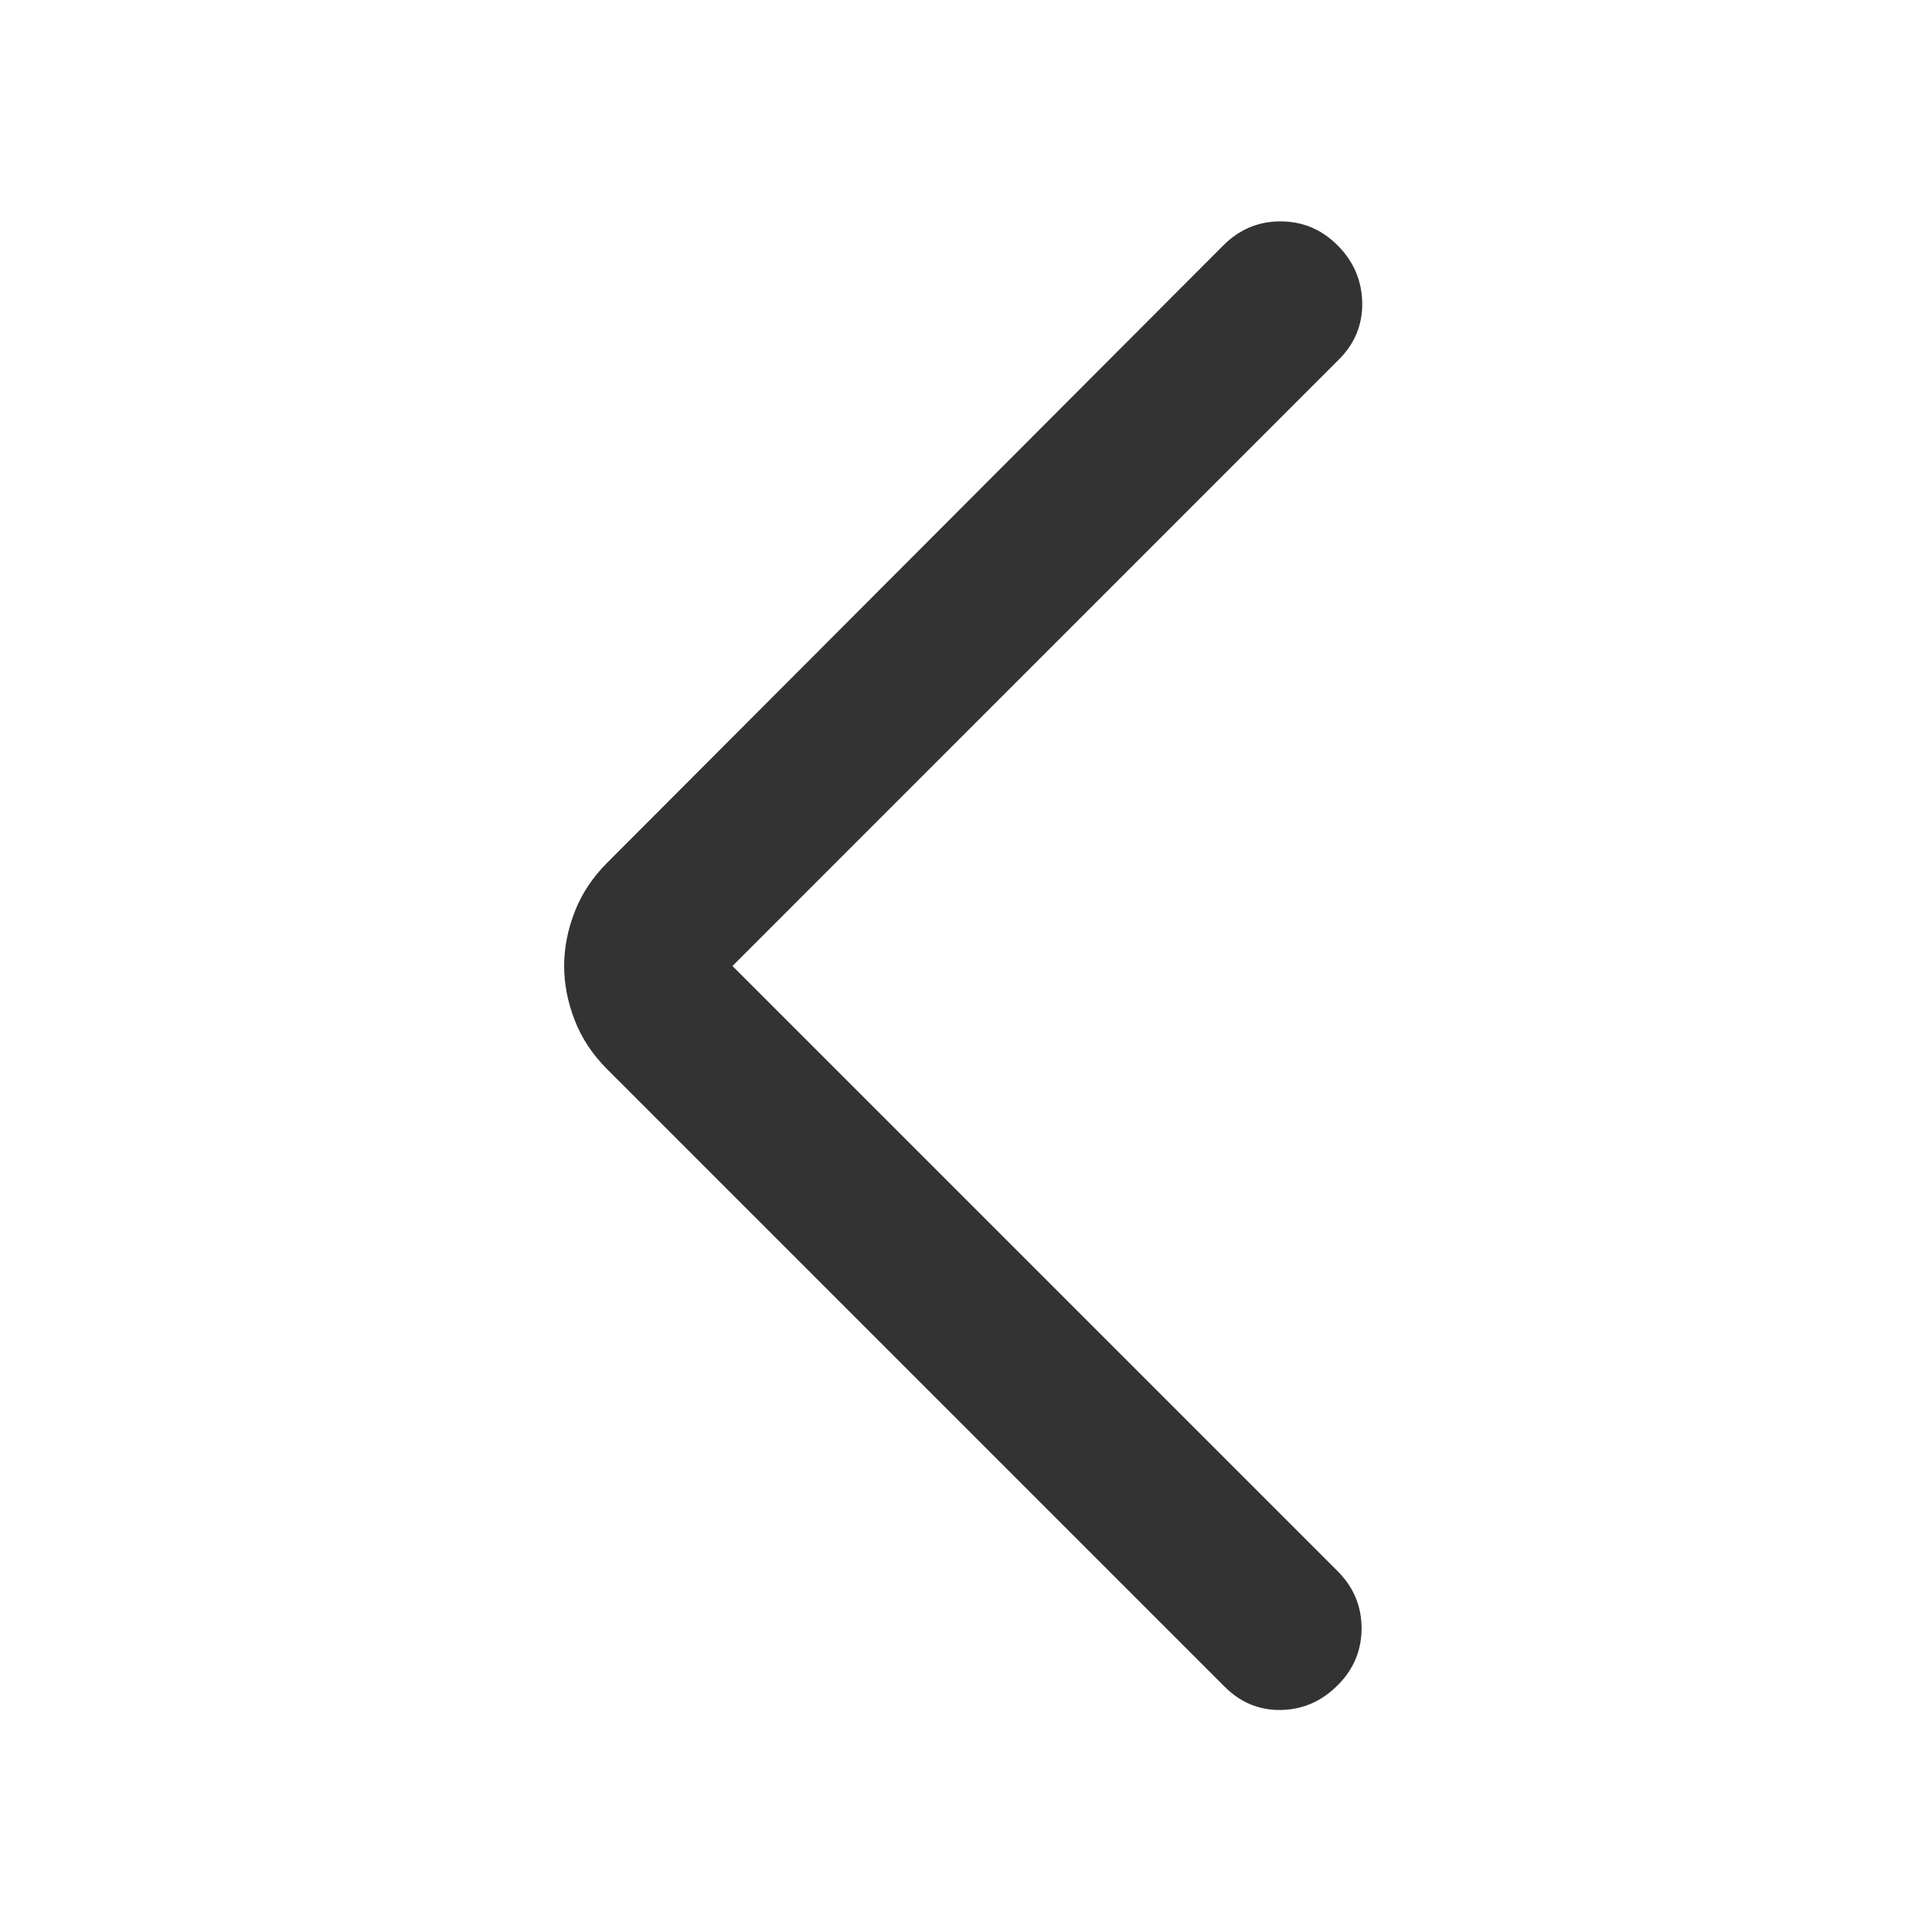
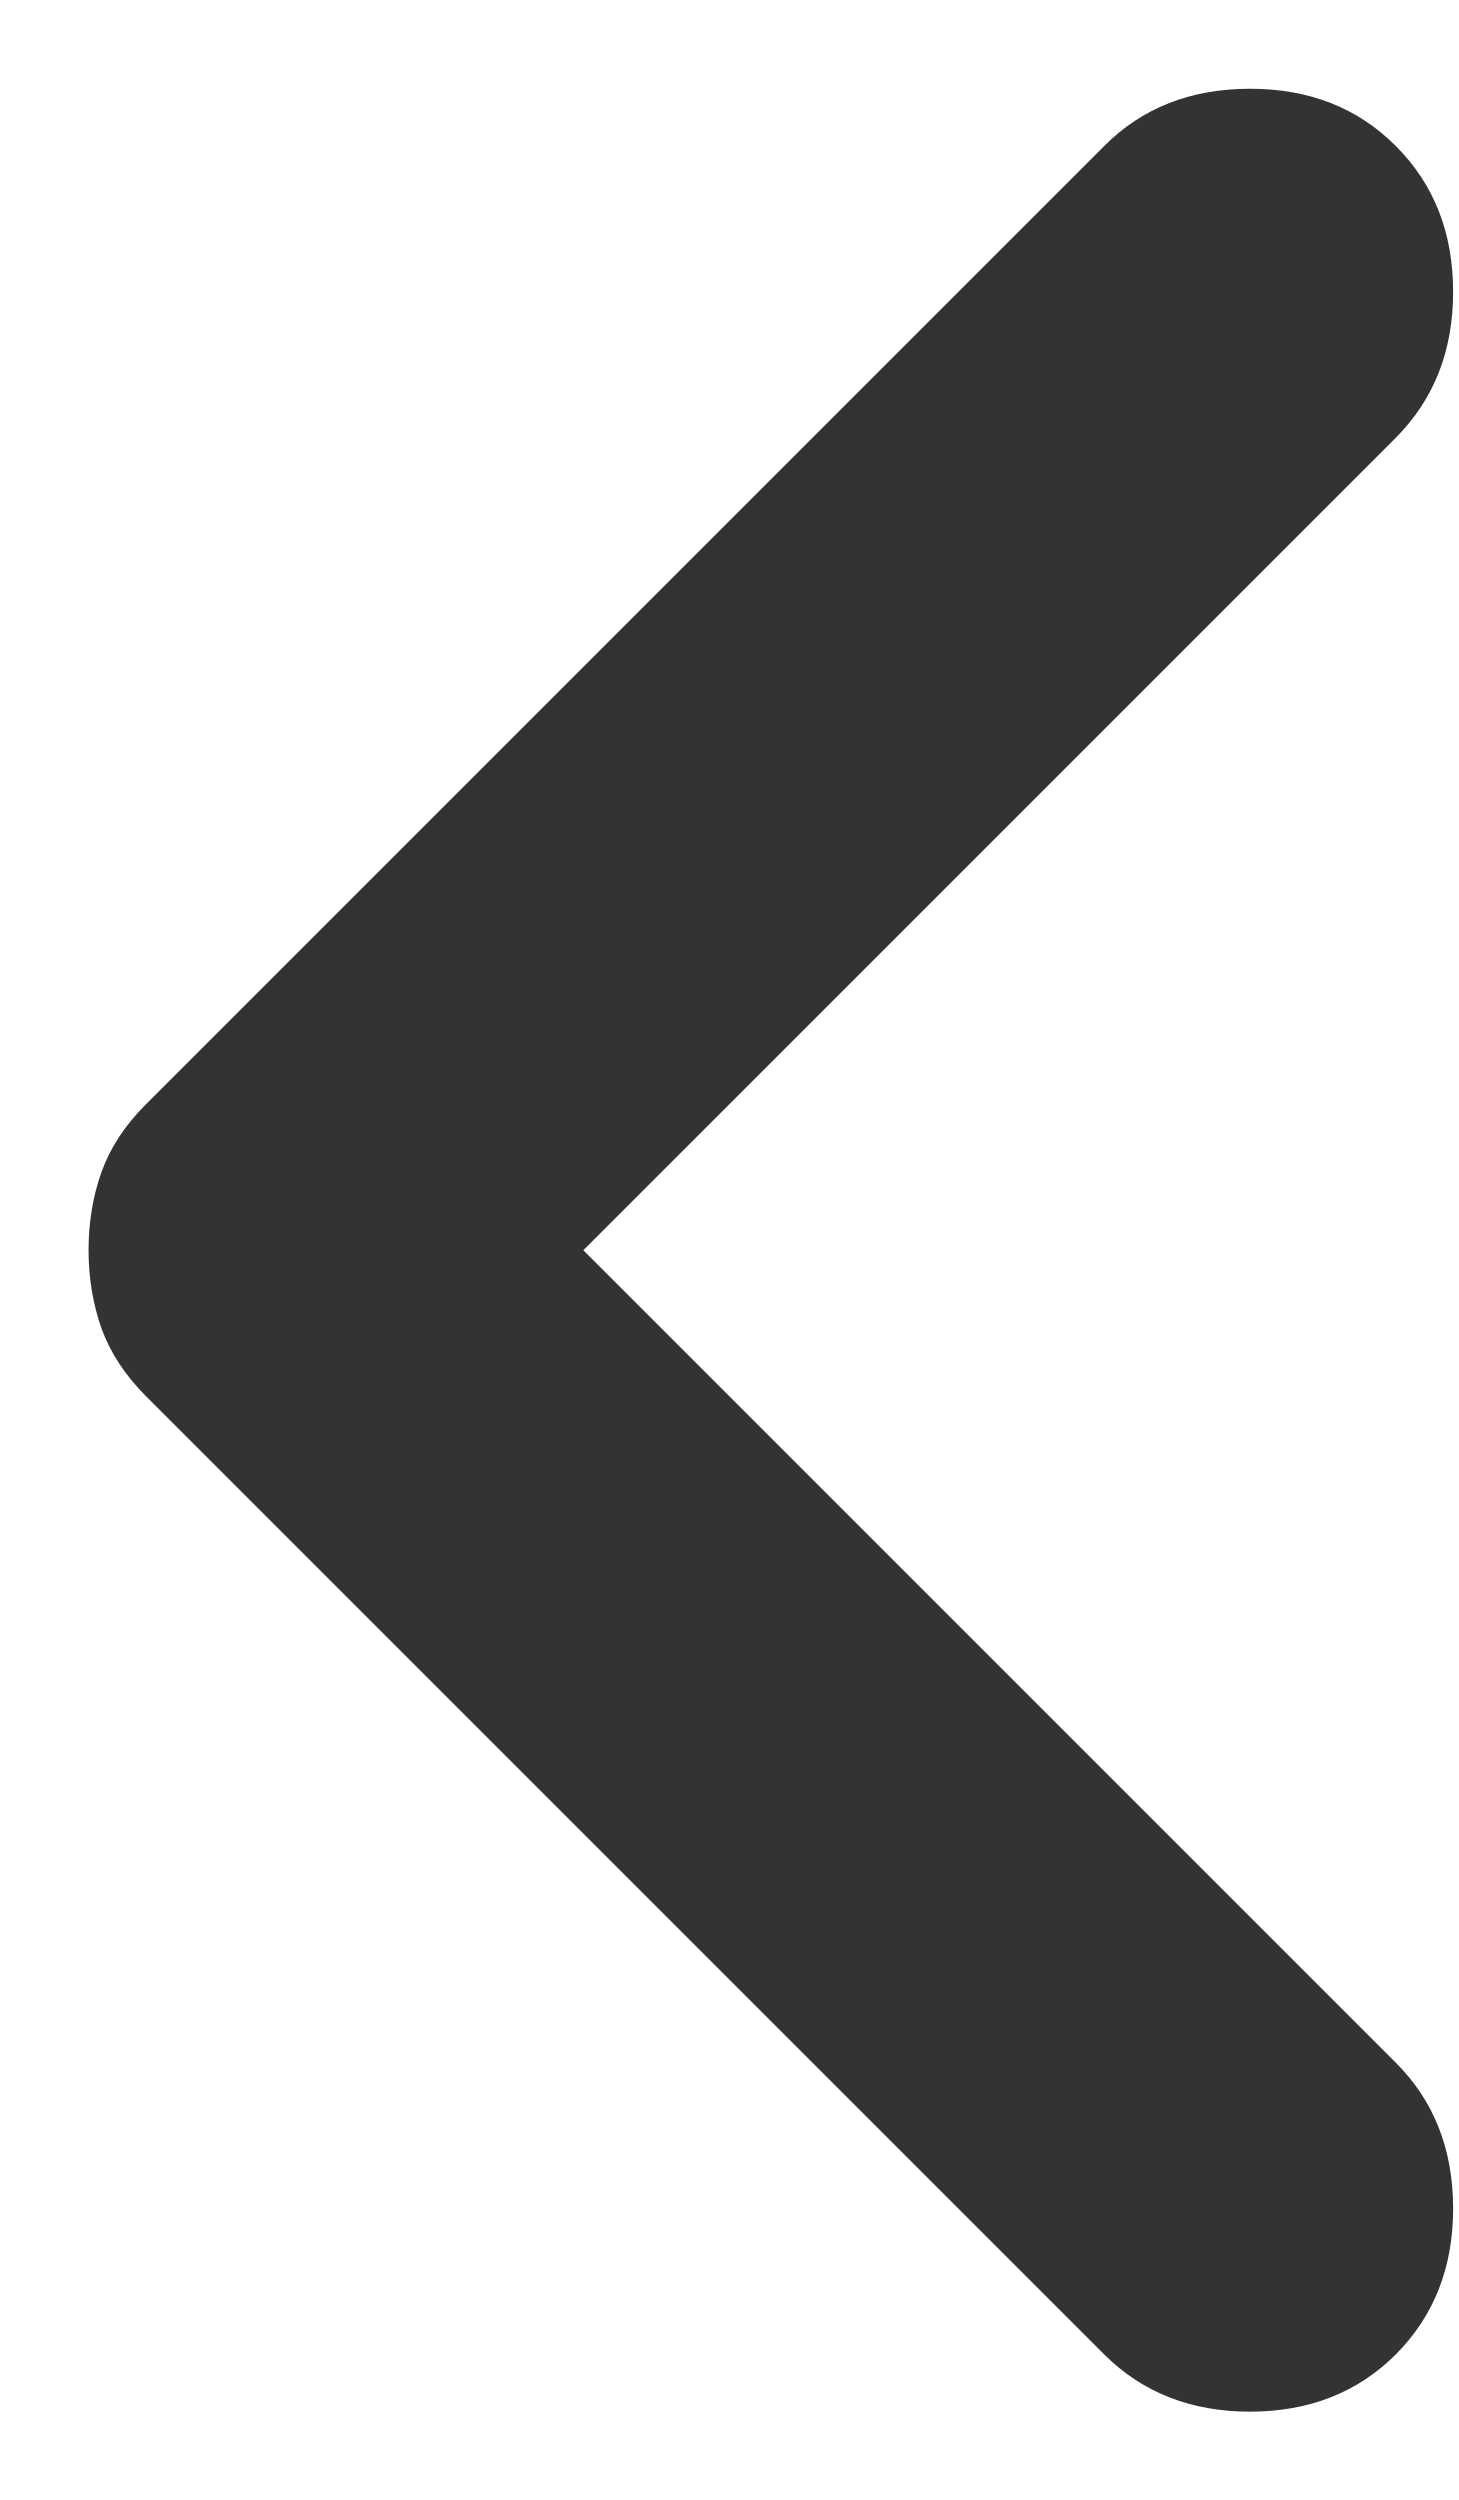
- <svg xmlns="http://www.w3.org/2000/svg" width="24" height="24" viewBox="0 0 24 24" fill="none">
-   <path d="M9.099 12L16.631 4.467C16.83 4.269 16.927 4.032 16.922 3.758C16.916 3.483 16.815 3.247 16.616 3.048C16.417 2.849 16.181 2.75 15.906 2.75C15.632 2.75 15.396 2.849 15.197 3.048L7.541 10.719C7.36 10.9 7.226 11.103 7.139 11.327C7.052 11.551 7.008 11.776 7.008 12C7.008 12.224 7.052 12.449 7.139 12.673C7.226 12.897 7.36 13.1 7.541 13.281L15.212 20.952C15.411 21.151 15.645 21.247 15.914 21.242C16.183 21.237 16.417 21.135 16.616 20.936C16.815 20.738 16.914 20.501 16.914 20.227C16.914 19.953 16.815 19.716 16.616 19.517L9.099 12Z" fill="#333333" />
+ <svg xmlns="http://www.w3.org/2000/svg" width="7" height="12" viewBox="0 0 7 12" fill="none">
+   <path d="M2.8 6.001L6.7 2.101C6.883 1.917 6.975 1.684 6.975 1.401C6.975 1.117 6.883 0.884 6.7 0.701C6.517 0.517 6.283 0.426 6 0.426C5.717 0.426 5.483 0.517 5.3 0.701L0.7 5.301C0.6 5.401 0.529 5.509 0.487 5.626C0.446 5.742 0.425 5.867 0.425 6.001C0.425 6.134 0.446 6.259 0.487 6.376C0.529 6.492 0.6 6.601 0.7 6.701L5.3 11.301C5.483 11.484 5.717 11.576 6 11.576C6.283 11.576 6.517 11.484 6.7 11.301C6.883 11.117 6.975 10.884 6.975 10.601C6.975 10.317 6.883 10.084 6.7 9.901L2.8 6.001Z" fill="#333333" />
</svg>
